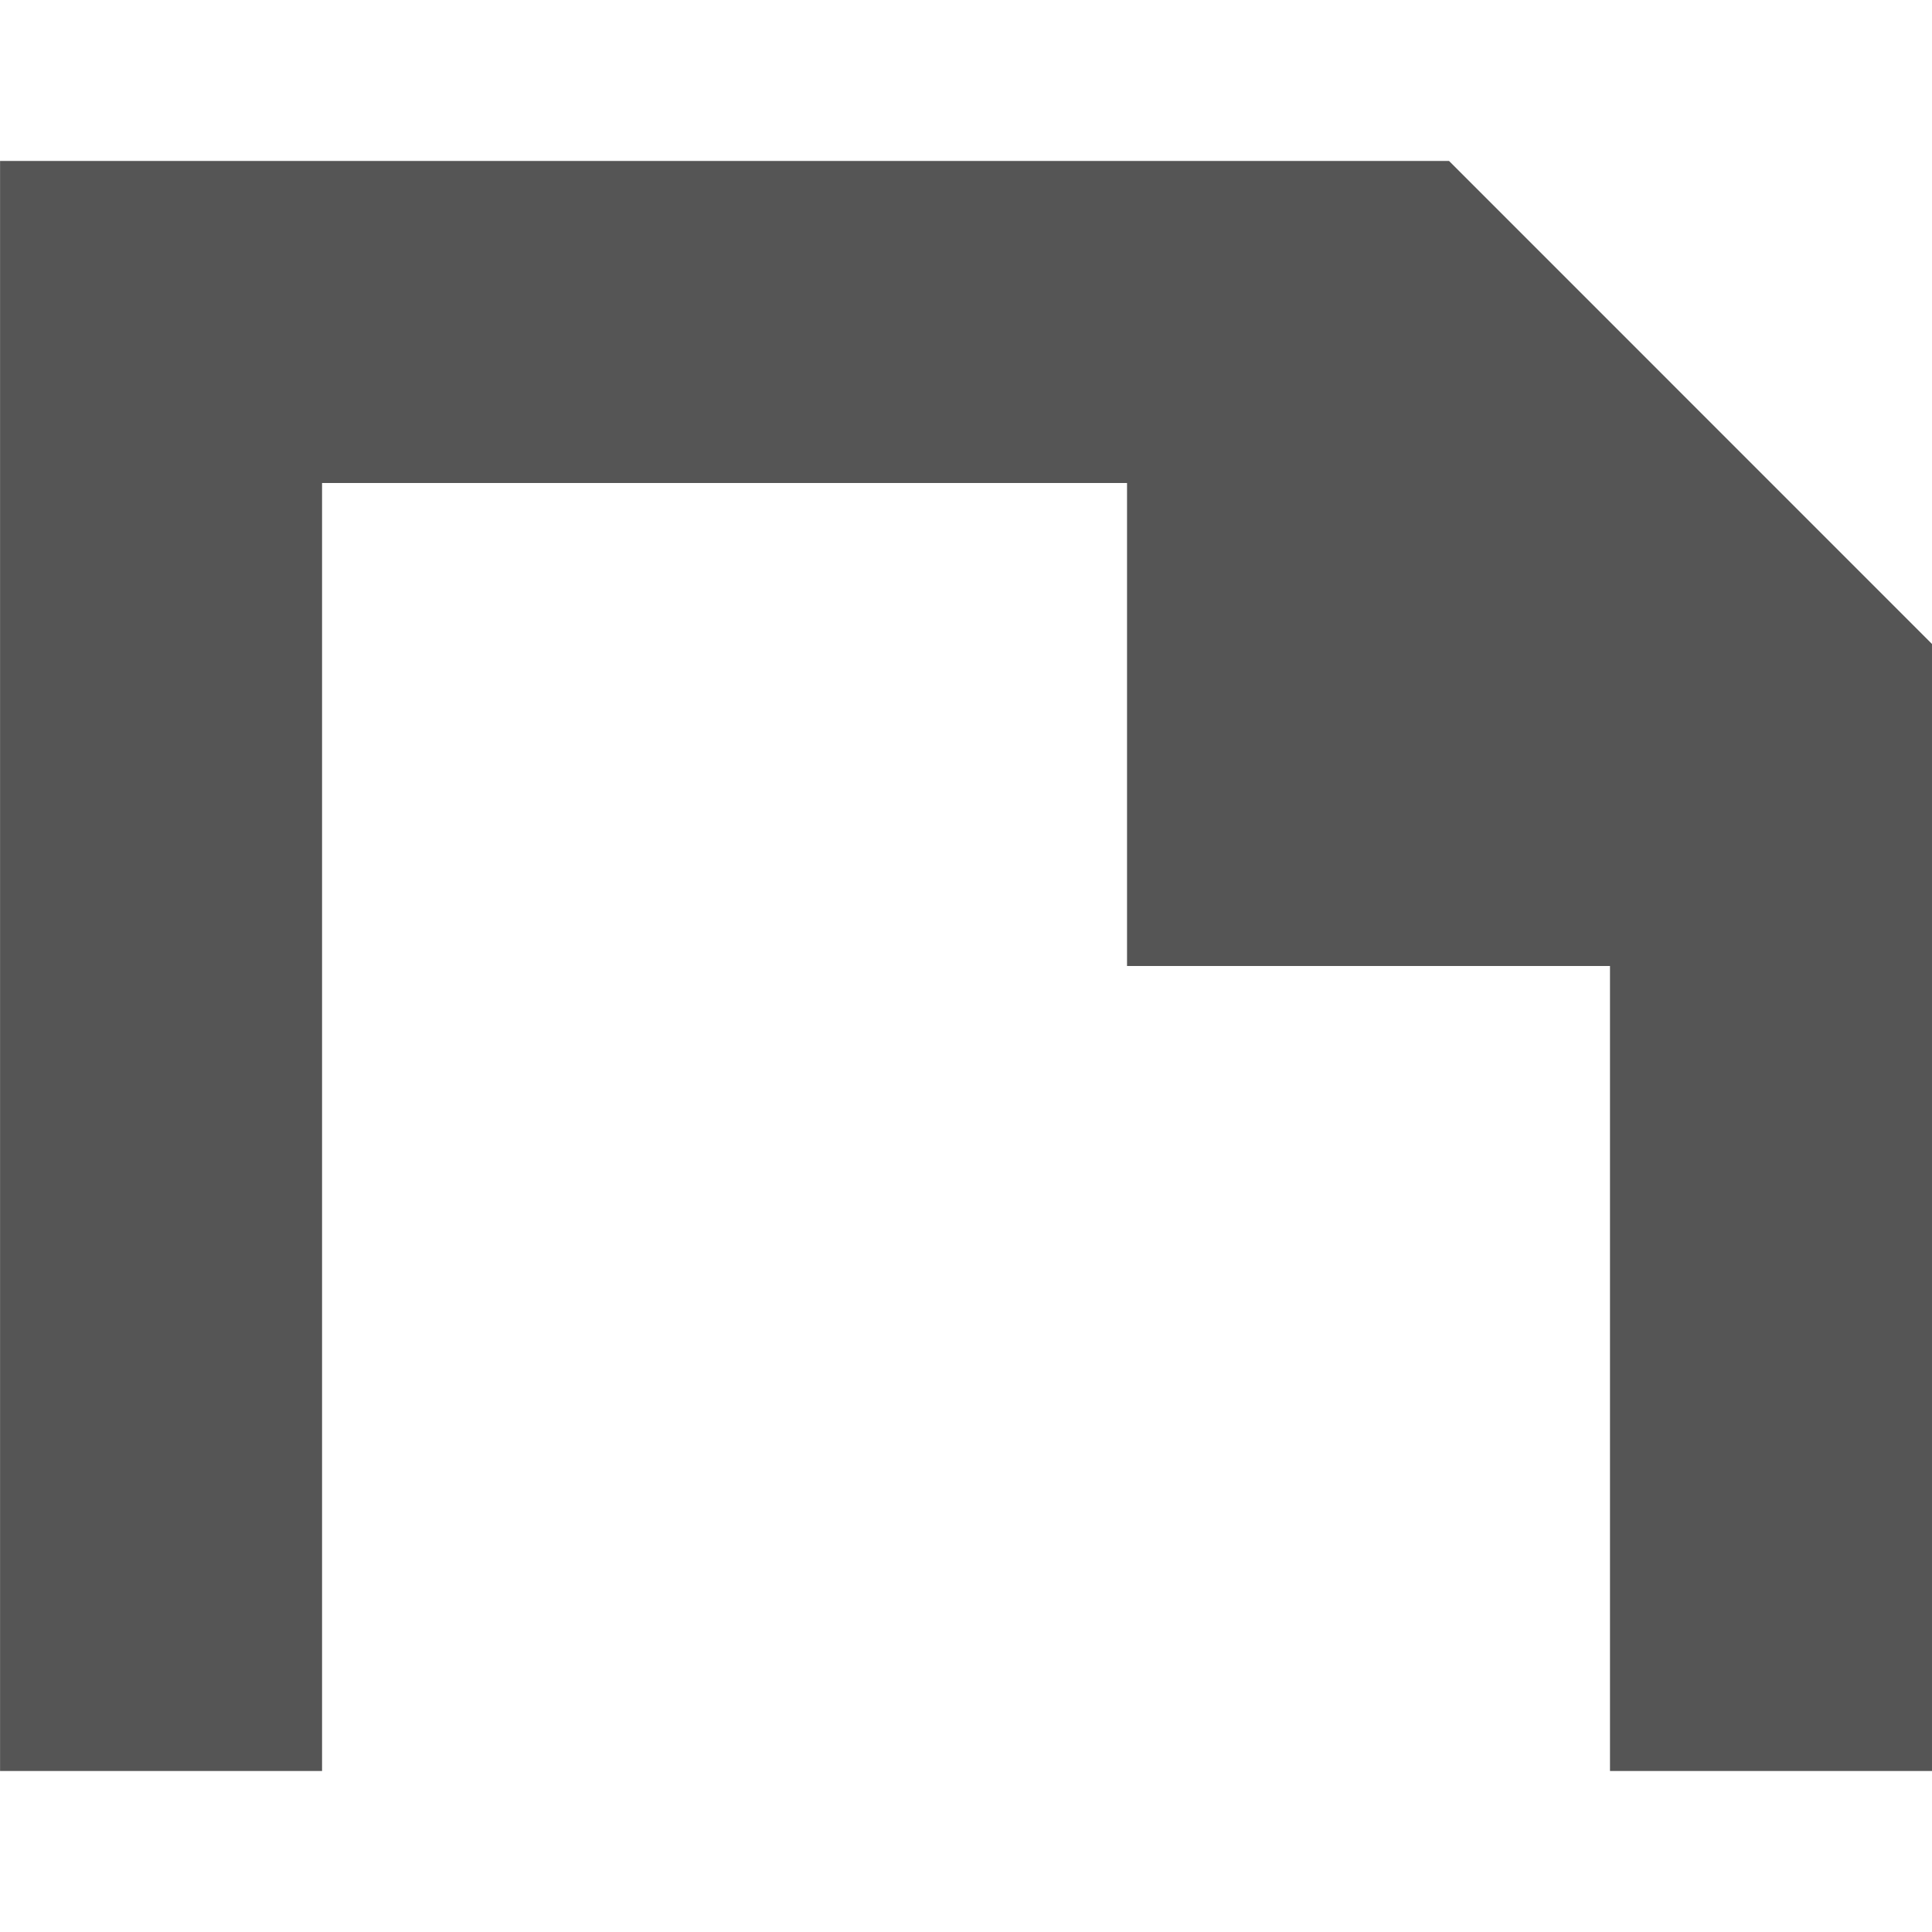
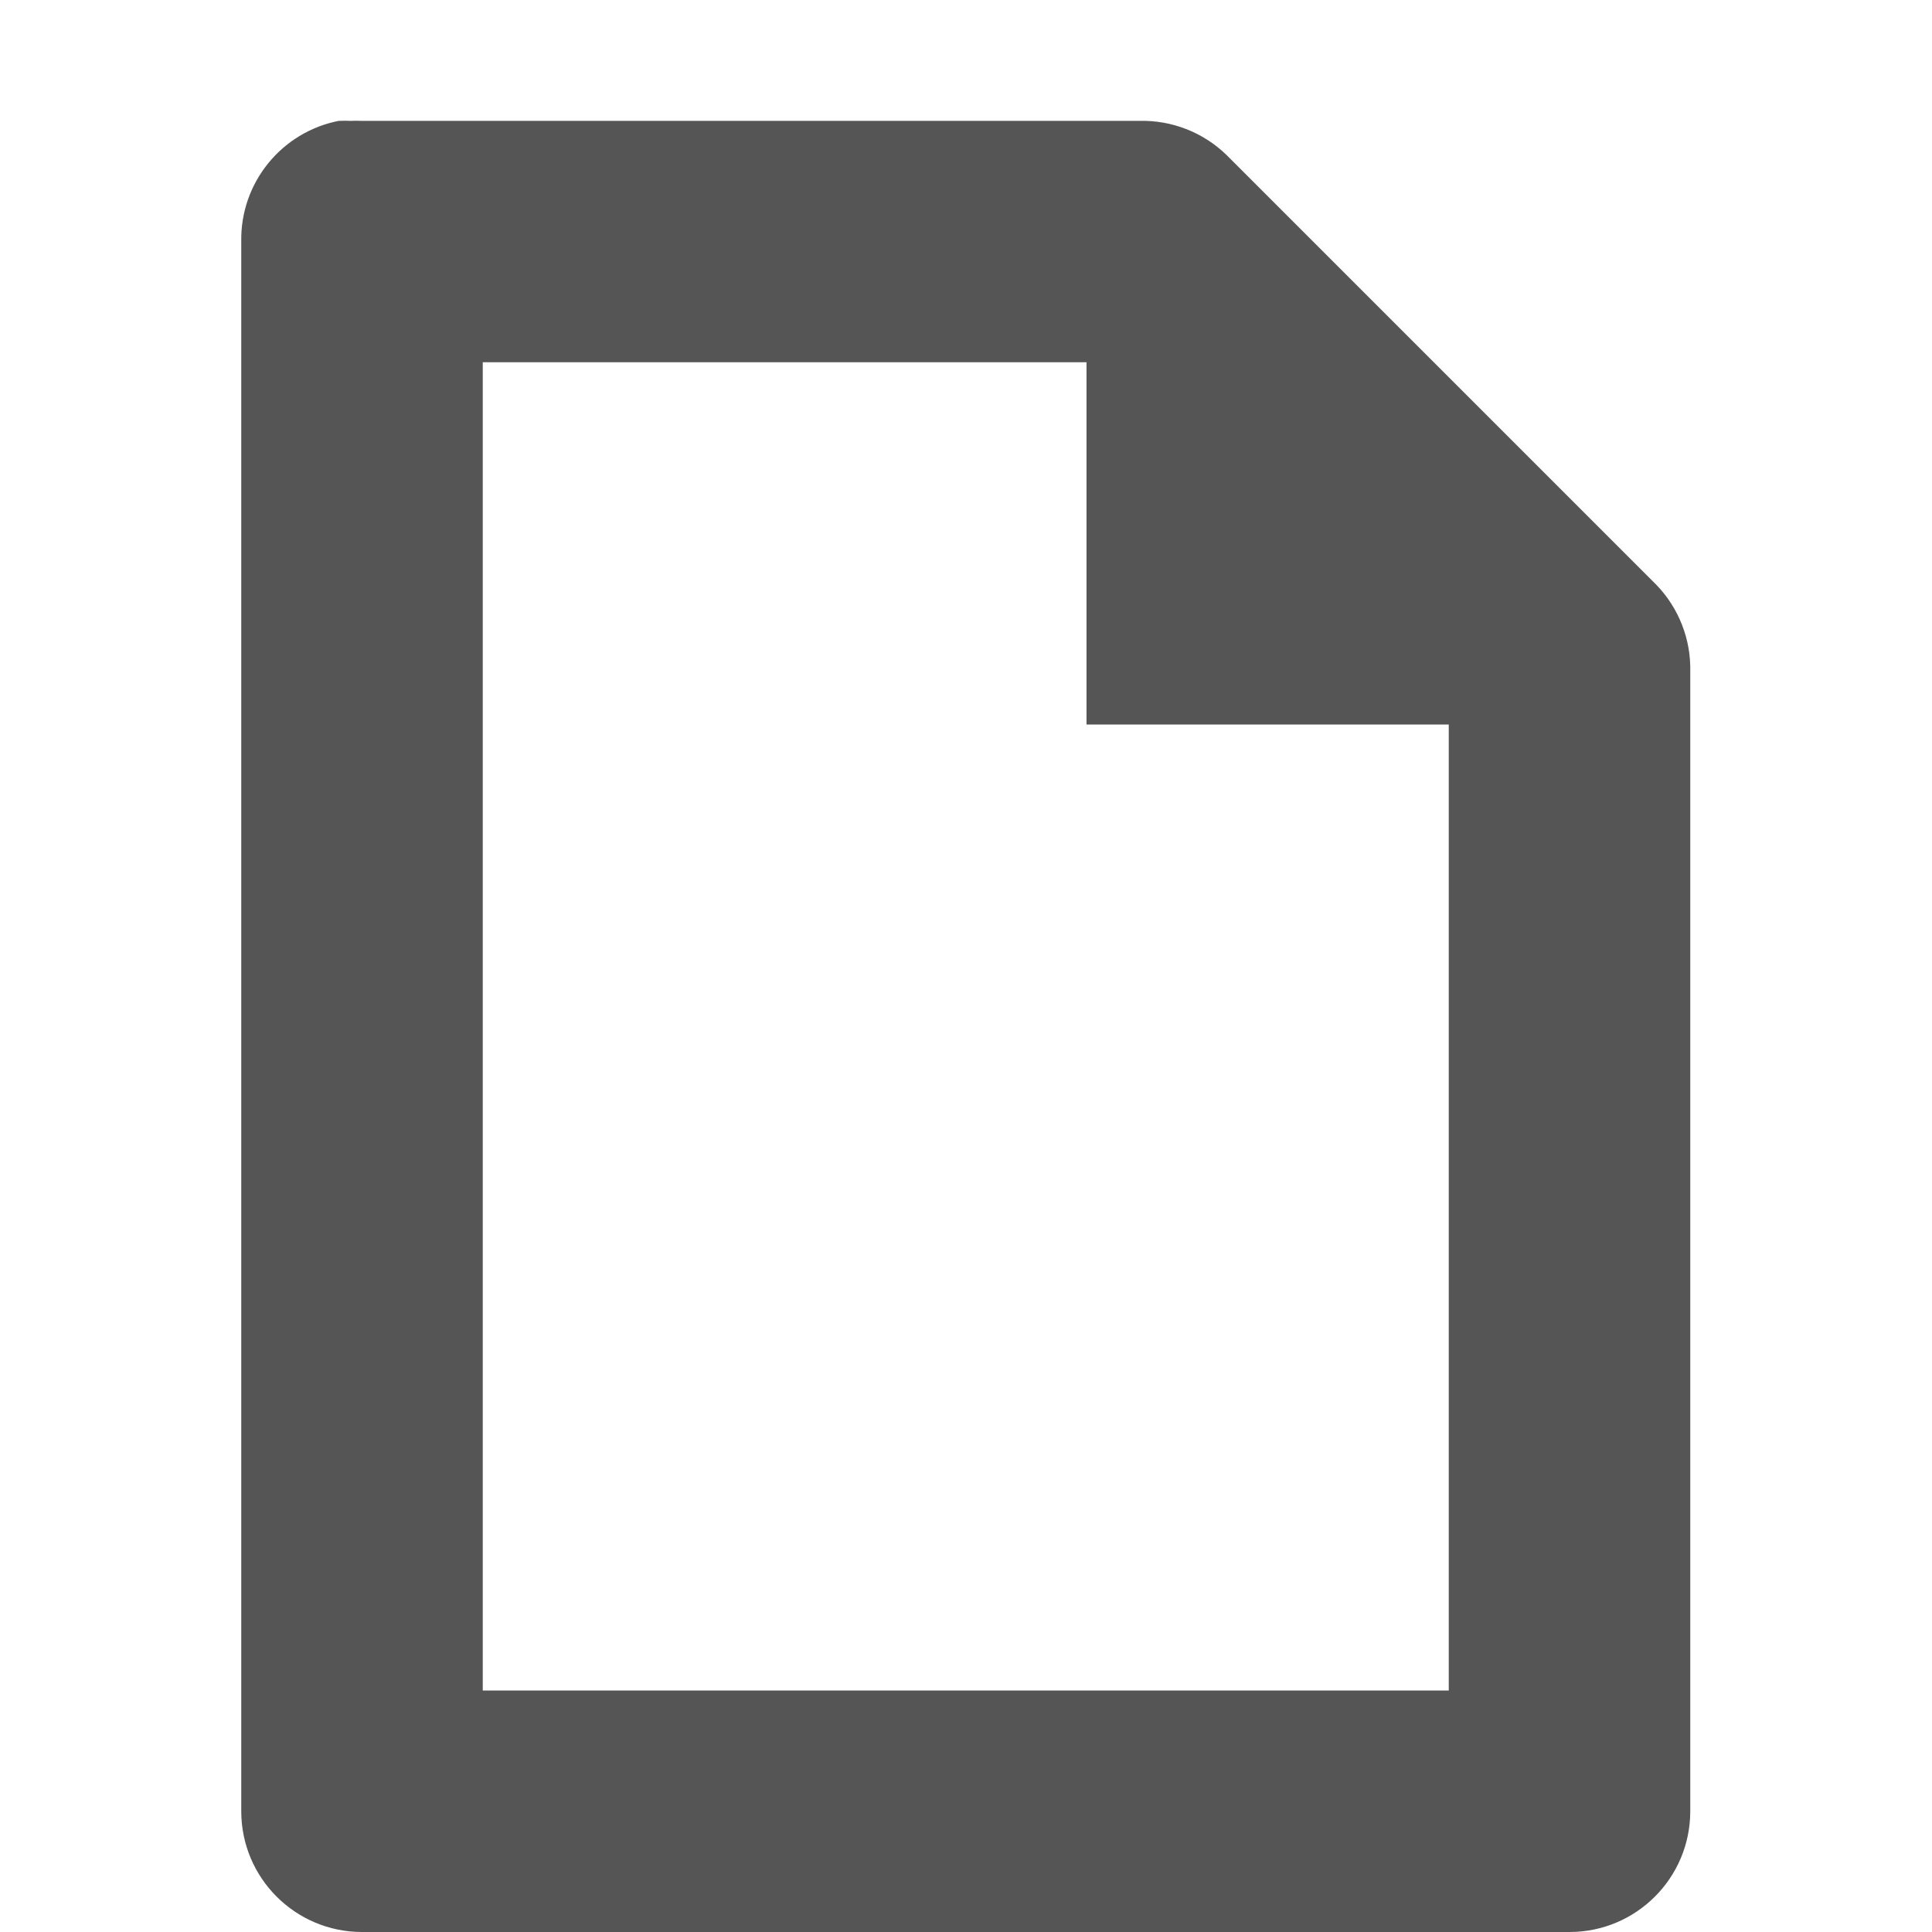
- <svg xmlns="http://www.w3.org/2000/svg" height="12" width="12" viewBox="0 0 12 12" version="1.1">
-   <g transform="matrix(0.6800573,0,0,0.7072828,-313.8665,-213.1104)">
-     <path d="m479.175 316.861 0-9.897-4.411-4.242-13.234-0 0 14.139 2.941-0-0-11.311 7.352 0 0 4.242 4.411 0-0 7.069" fill="#555" />
+ <svg xmlns="http://www.w3.org/2000/svg" id="svg7384" height="16" width="16" version="1.1">
+   <g id="layer14" transform="translate(-462,-300)">
+     <path id="path1234" style="block-progression:tb;text-indent:0;color:#555555;text-transform:none;fill:#555555" d="m464.81 301a1 1 0 0 0 -0.812 1v13a1 1 0 0 0 1 1h10a1 1 0 0 0 1 -1v-9.438a1 1 0 0 0 -0.281 -0.719l-3.562-3.562a1 1 0 0 0 -0.72 -0.28h-6.438a1 1 0 0 0 -0.094 0 1 1 0 0 0 -0.094 0zm1.188 2h5v3h3v8h-8v-11z" />
  </g>
</svg>
